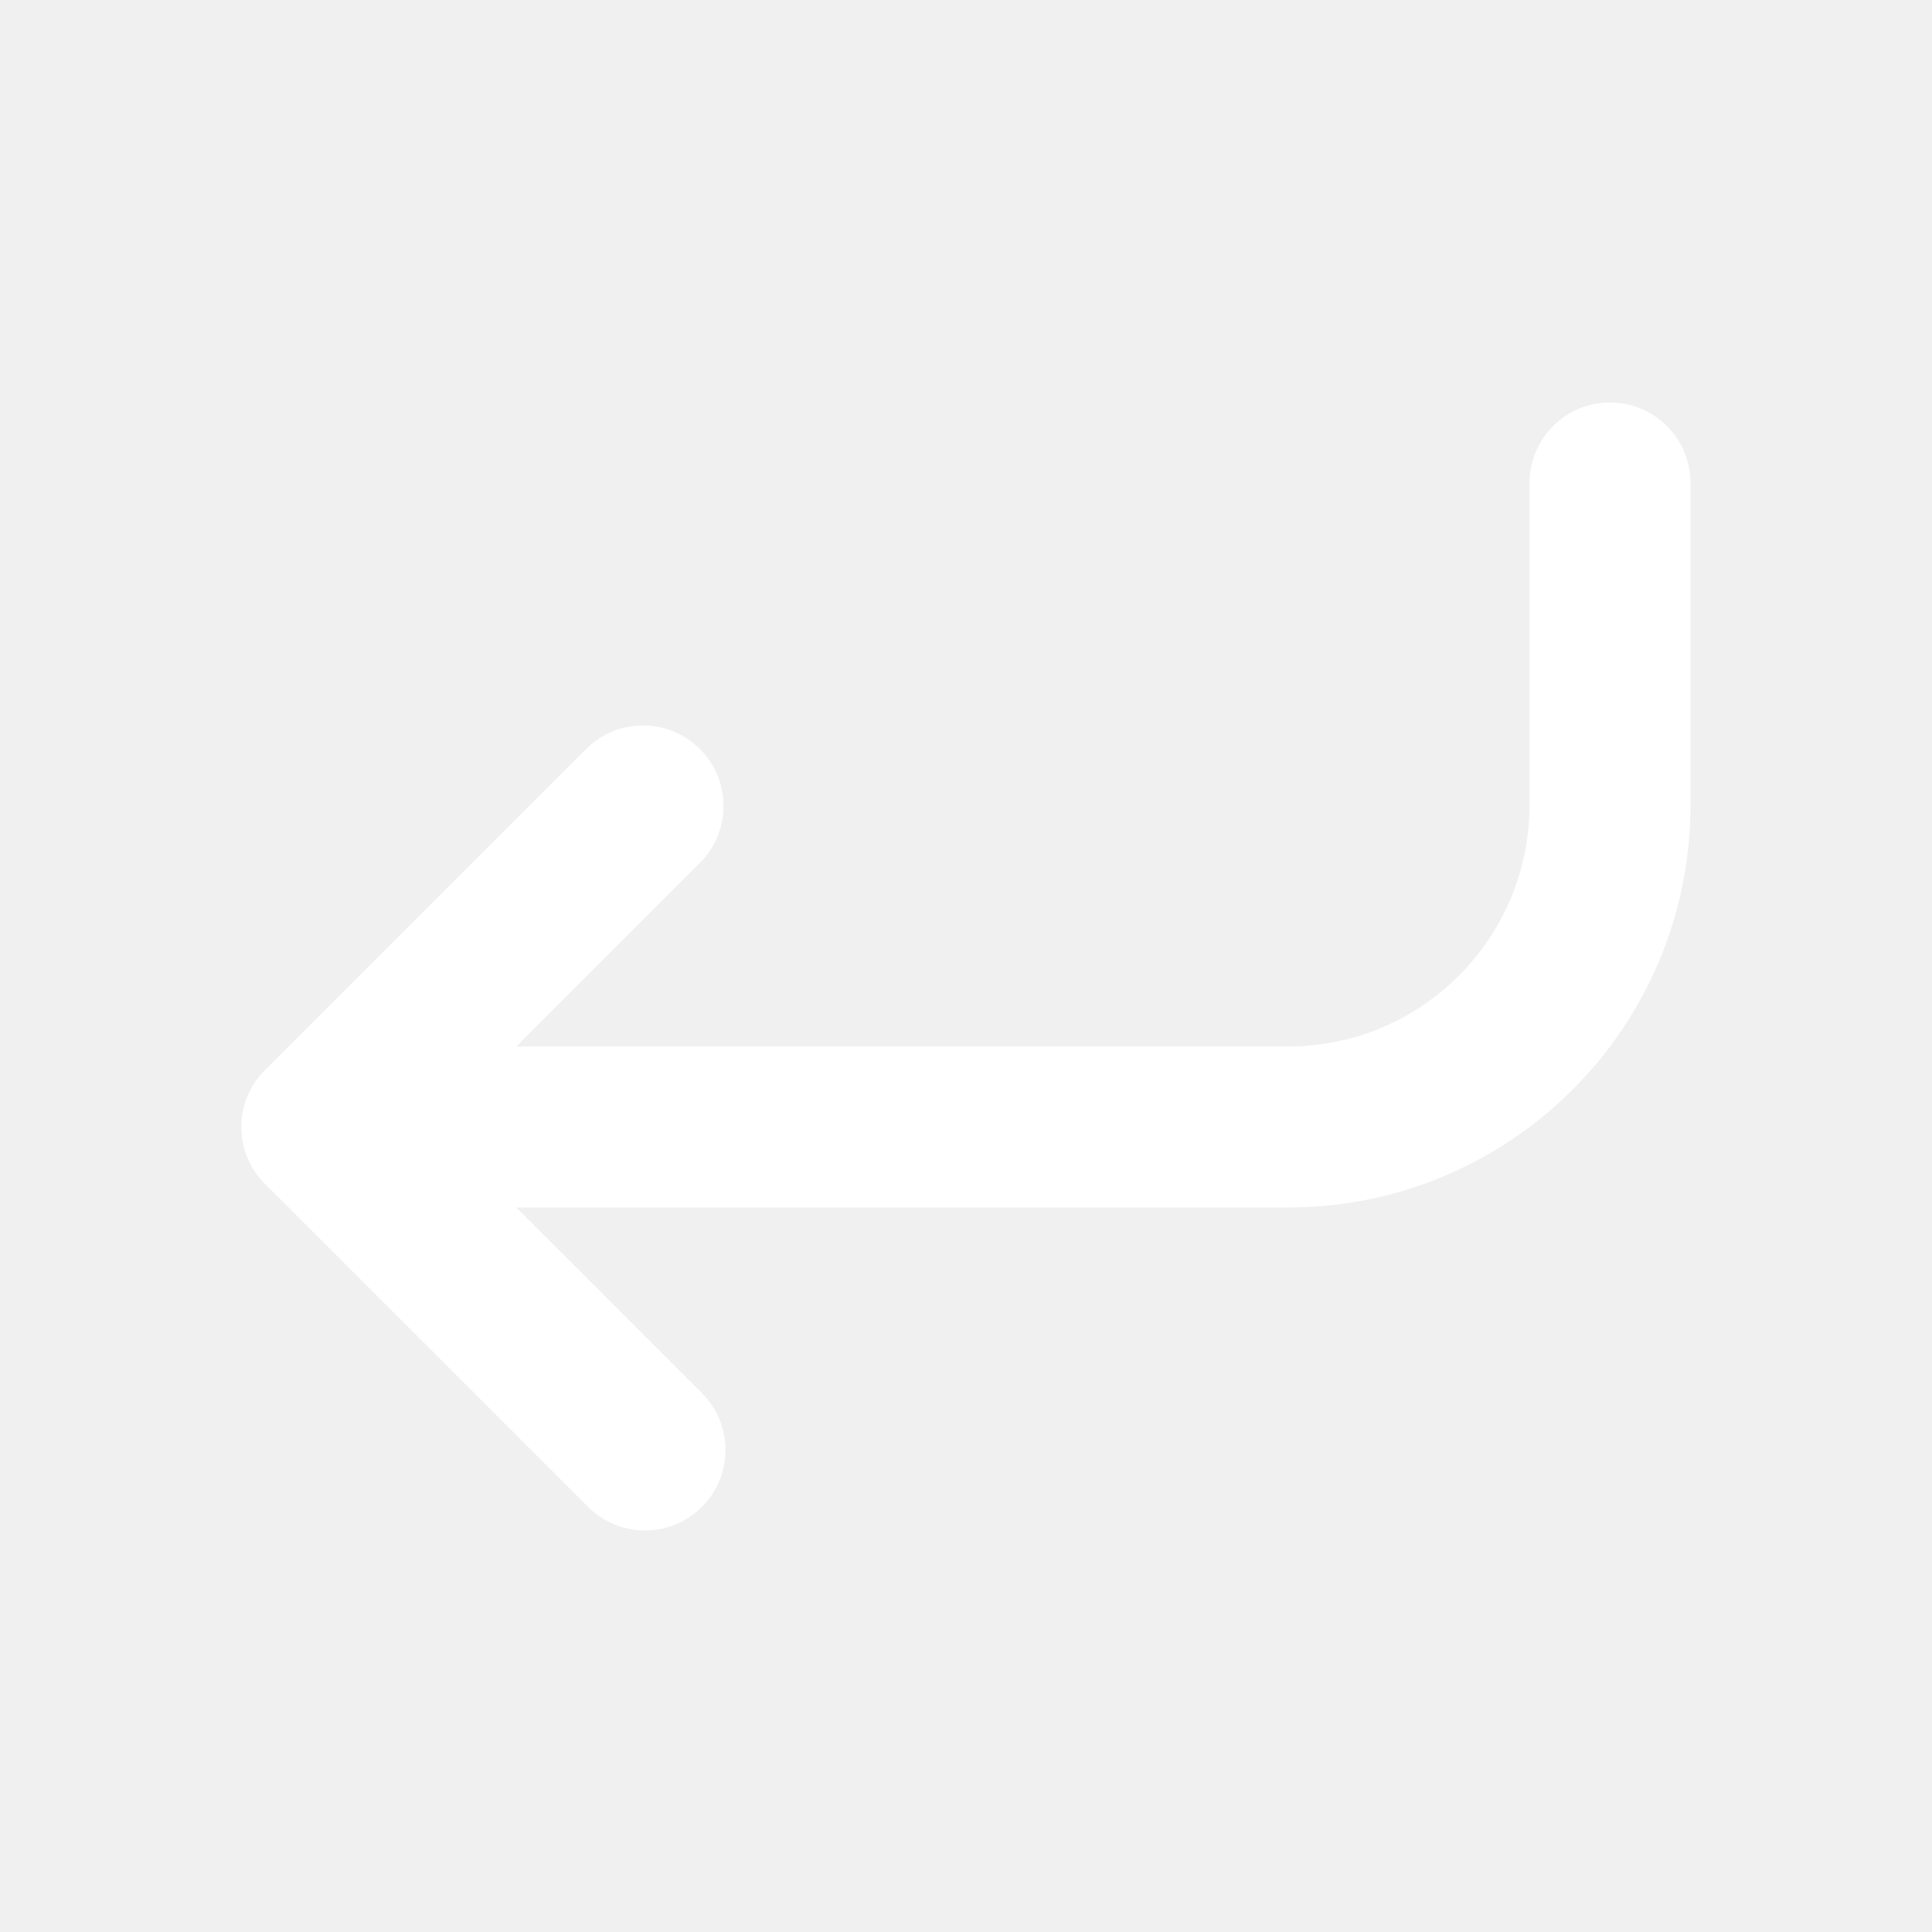
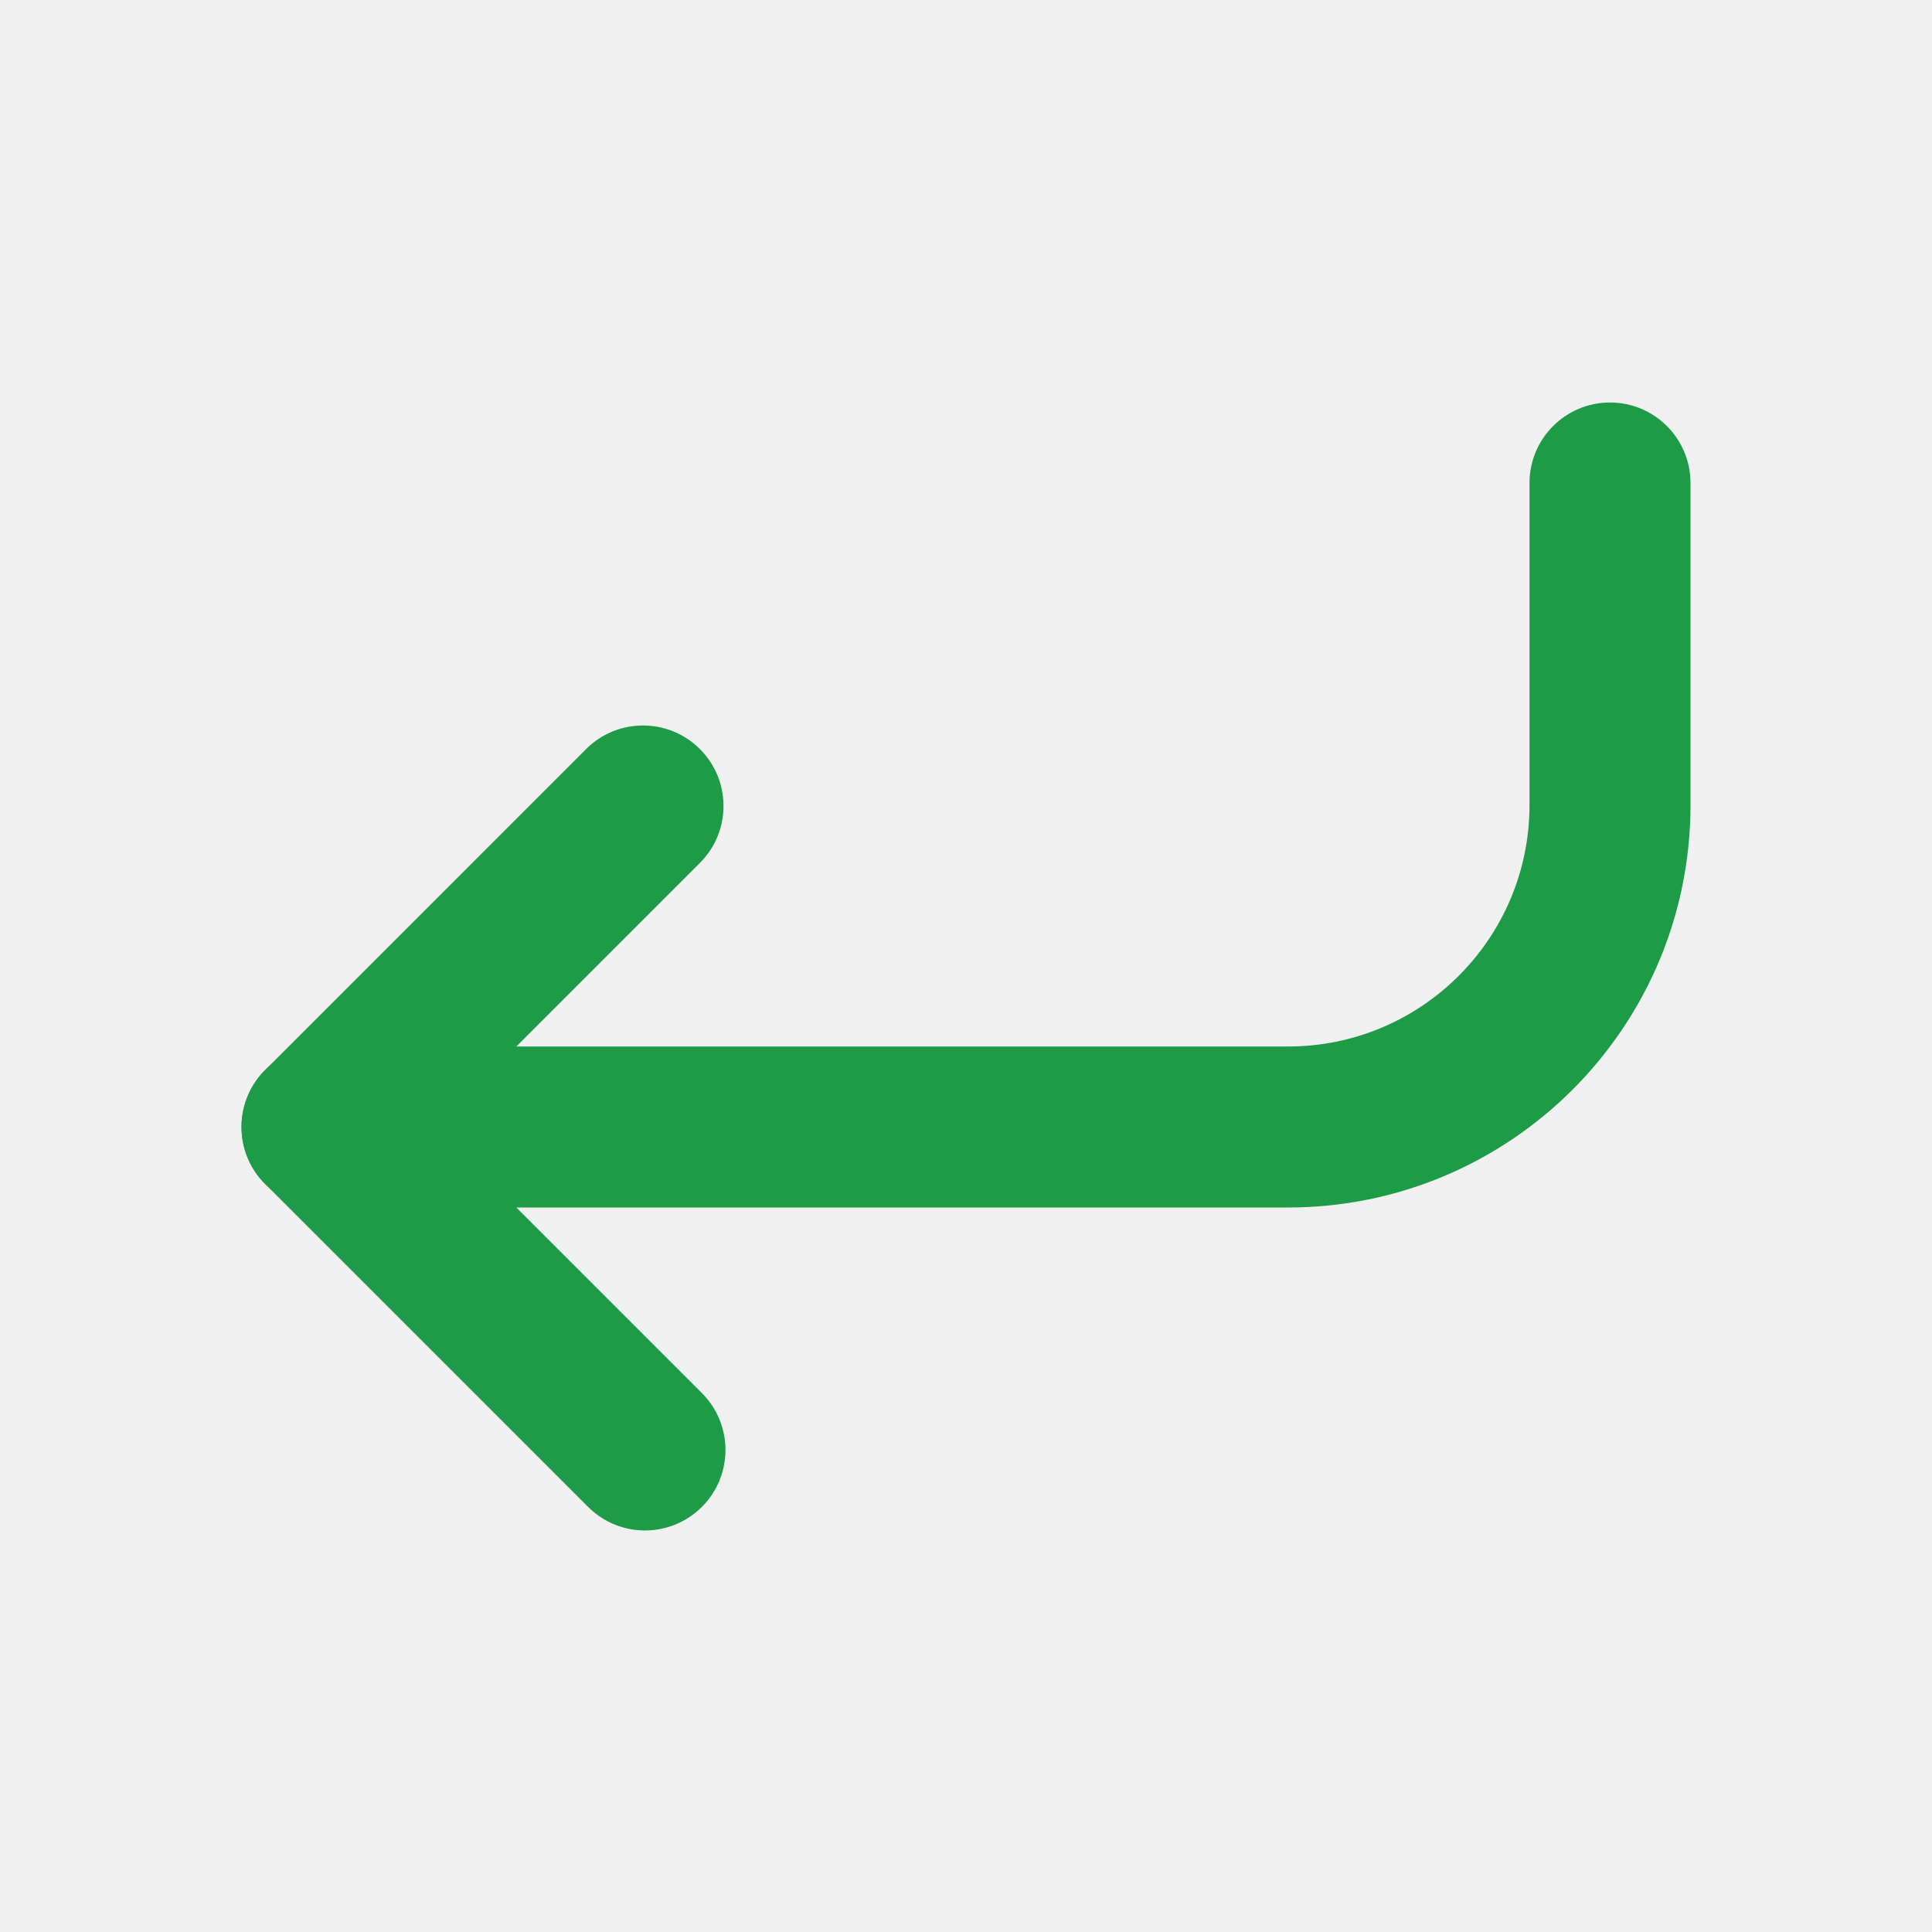
<svg xmlns="http://www.w3.org/2000/svg" width="24px" height="24px" viewBox="0 0 24 24" fill="none">
-   <path fill-rule="evenodd" clip-rule="evenodd" d="M3 14a1 1 0 0 1 1-1h12a3 3 0 0 0 3-3V6a1 1 0 1 1 2 0v4a5 5 0 0 1-5 5H4a1 1 0 0 1-1-1z" fill="#ffffff" />
-   <path fill-rule="evenodd" clip-rule="evenodd" d="M3.293 14.707a1 1 0 0 1 0-1.414l4-4a1 1 0 0 1 1.414 1.414L5.414 14l3.293 3.293a1 1 0 1 1-1.414 1.414l-4-4z" fill="#ffffff" />
+   <path fill-rule="evenodd" clip-rule="evenodd" d="M3 14a1 1 0 0 1 1-1h12a3 3 0 0 0 3-3V6a1 1 0 1 1 2 0v4a5 5 0 0 1-5 5H4a1 1 0 0 1-1-1z" fill="#1d9b47" />
+   <path fill-rule="evenodd" clip-rule="evenodd" d="M3.293 14.707a1 1 0 0 1 0-1.414l4-4a1 1 0 0 1 1.414 1.414L5.414 14l3.293 3.293a1 1 0 1 1-1.414 1.414l-4-4z" fill="#1d9b47" />
</svg>
